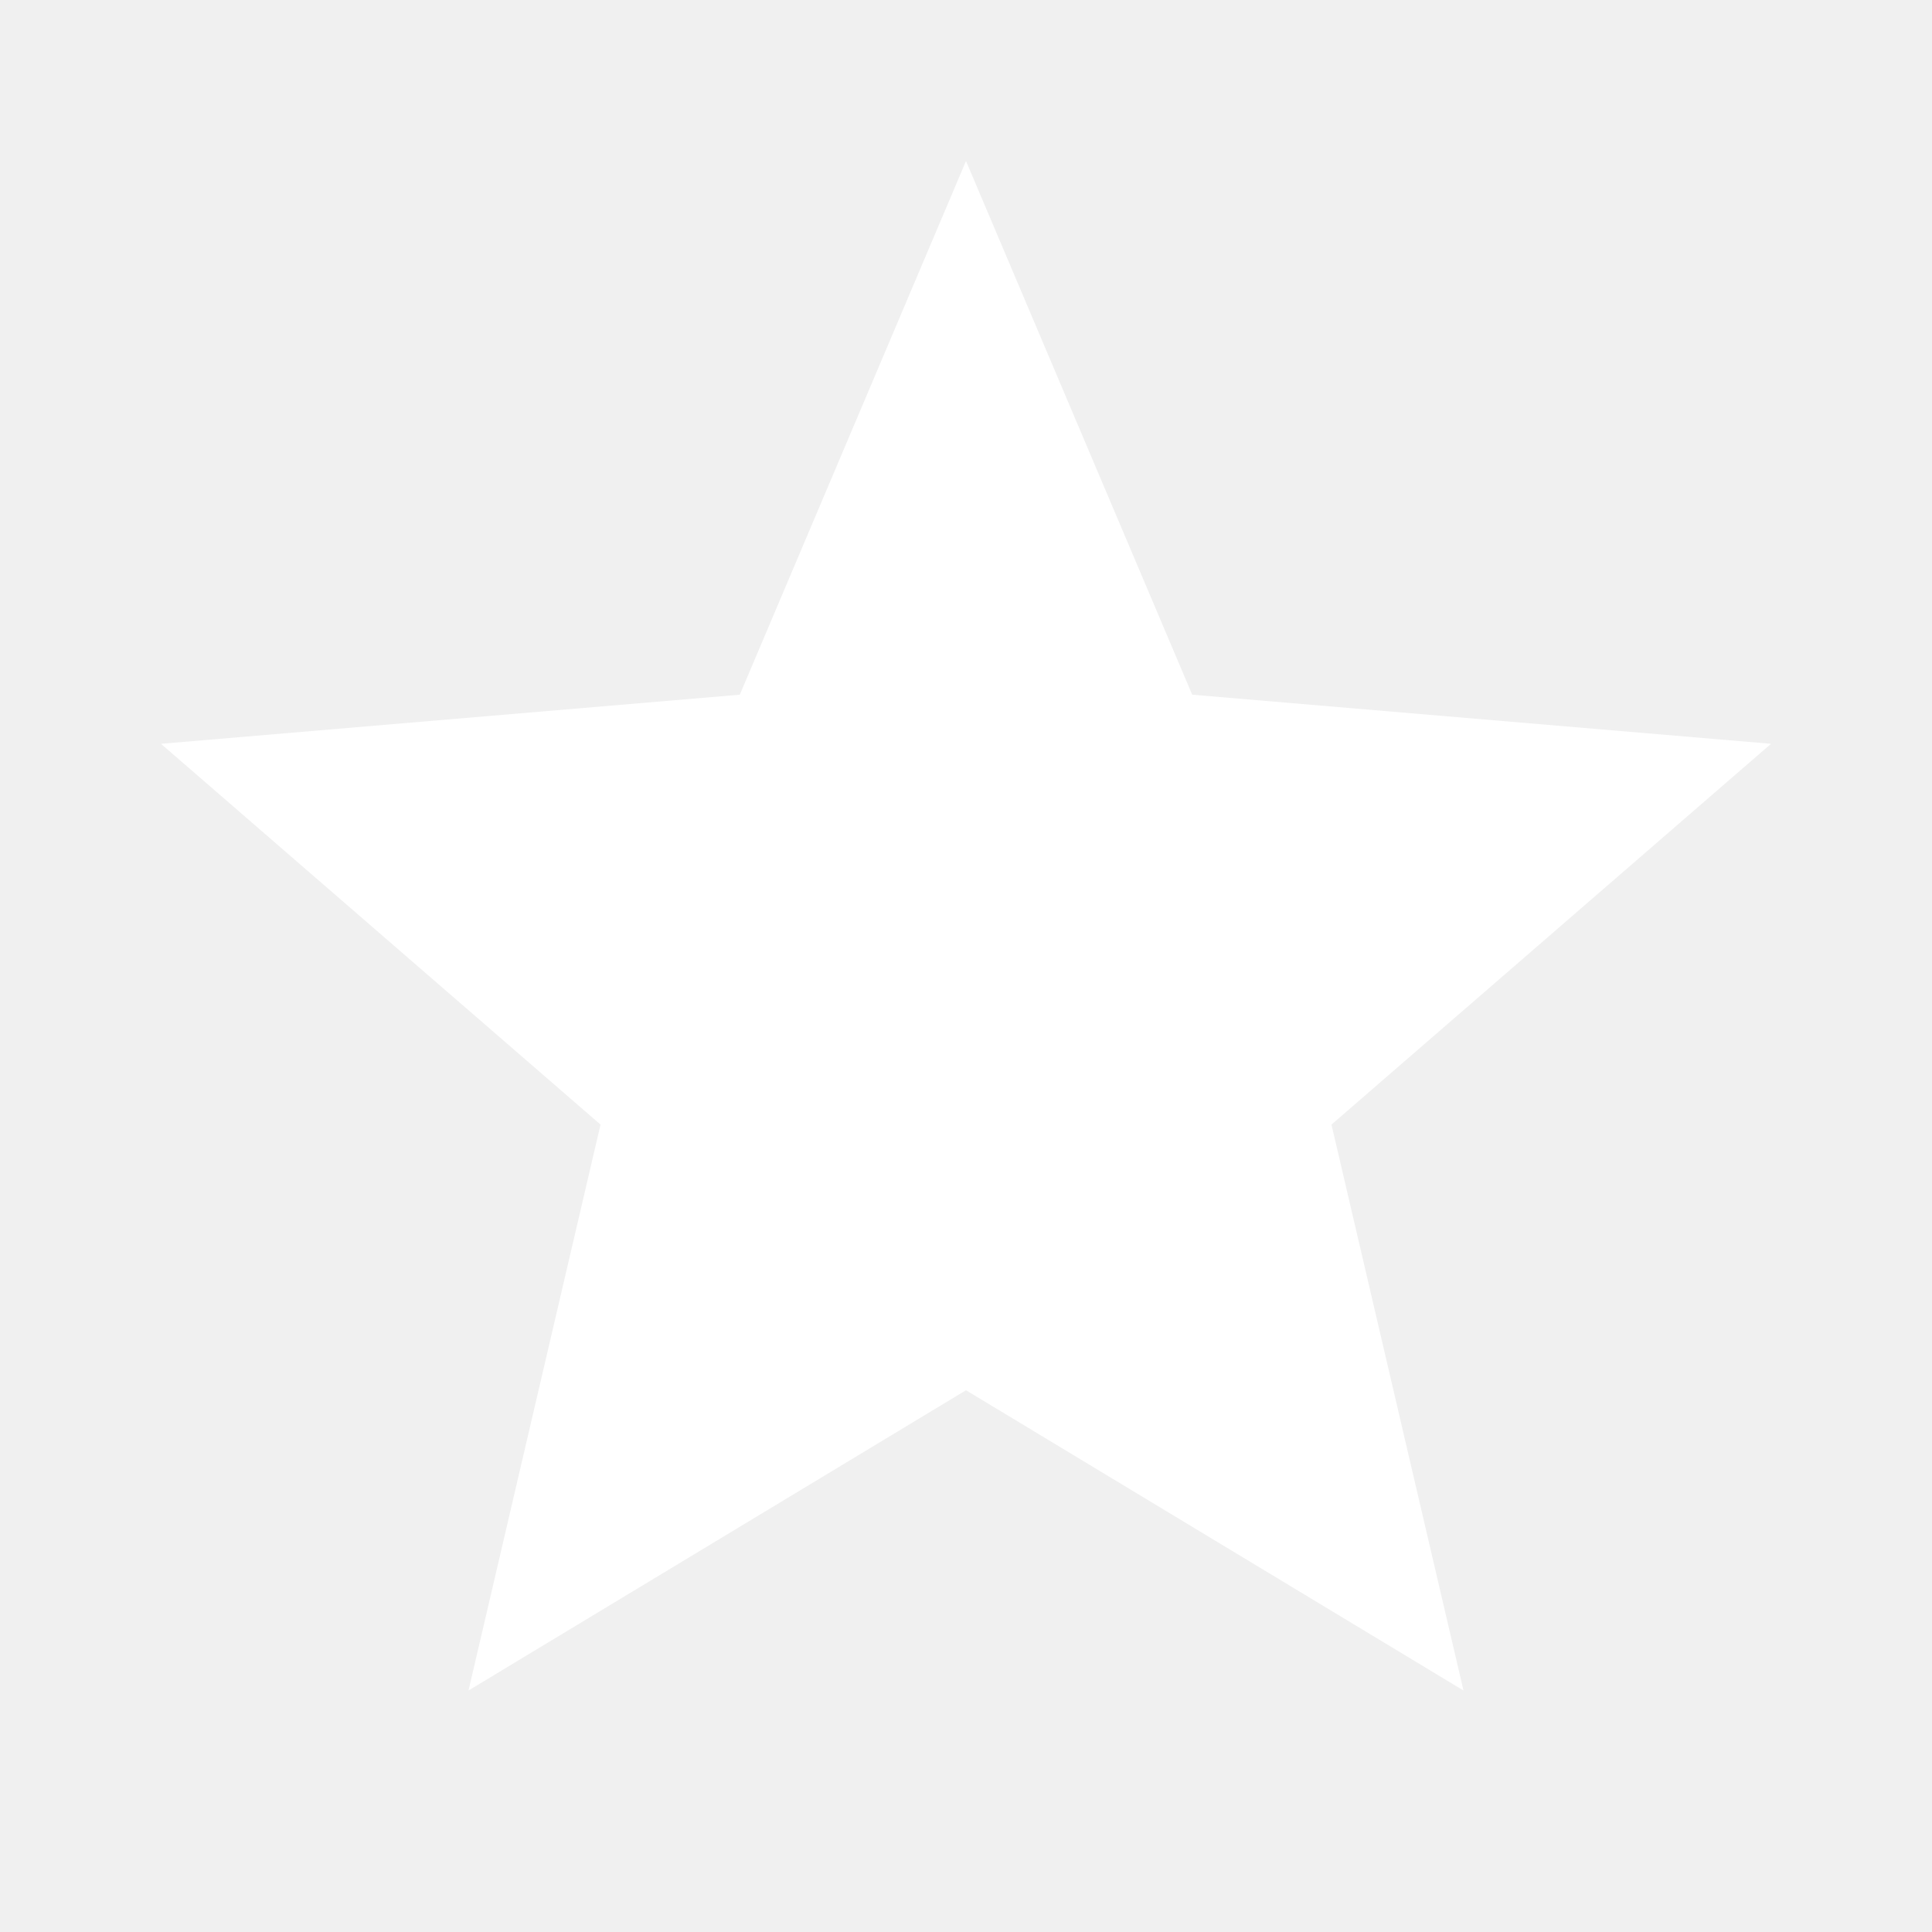
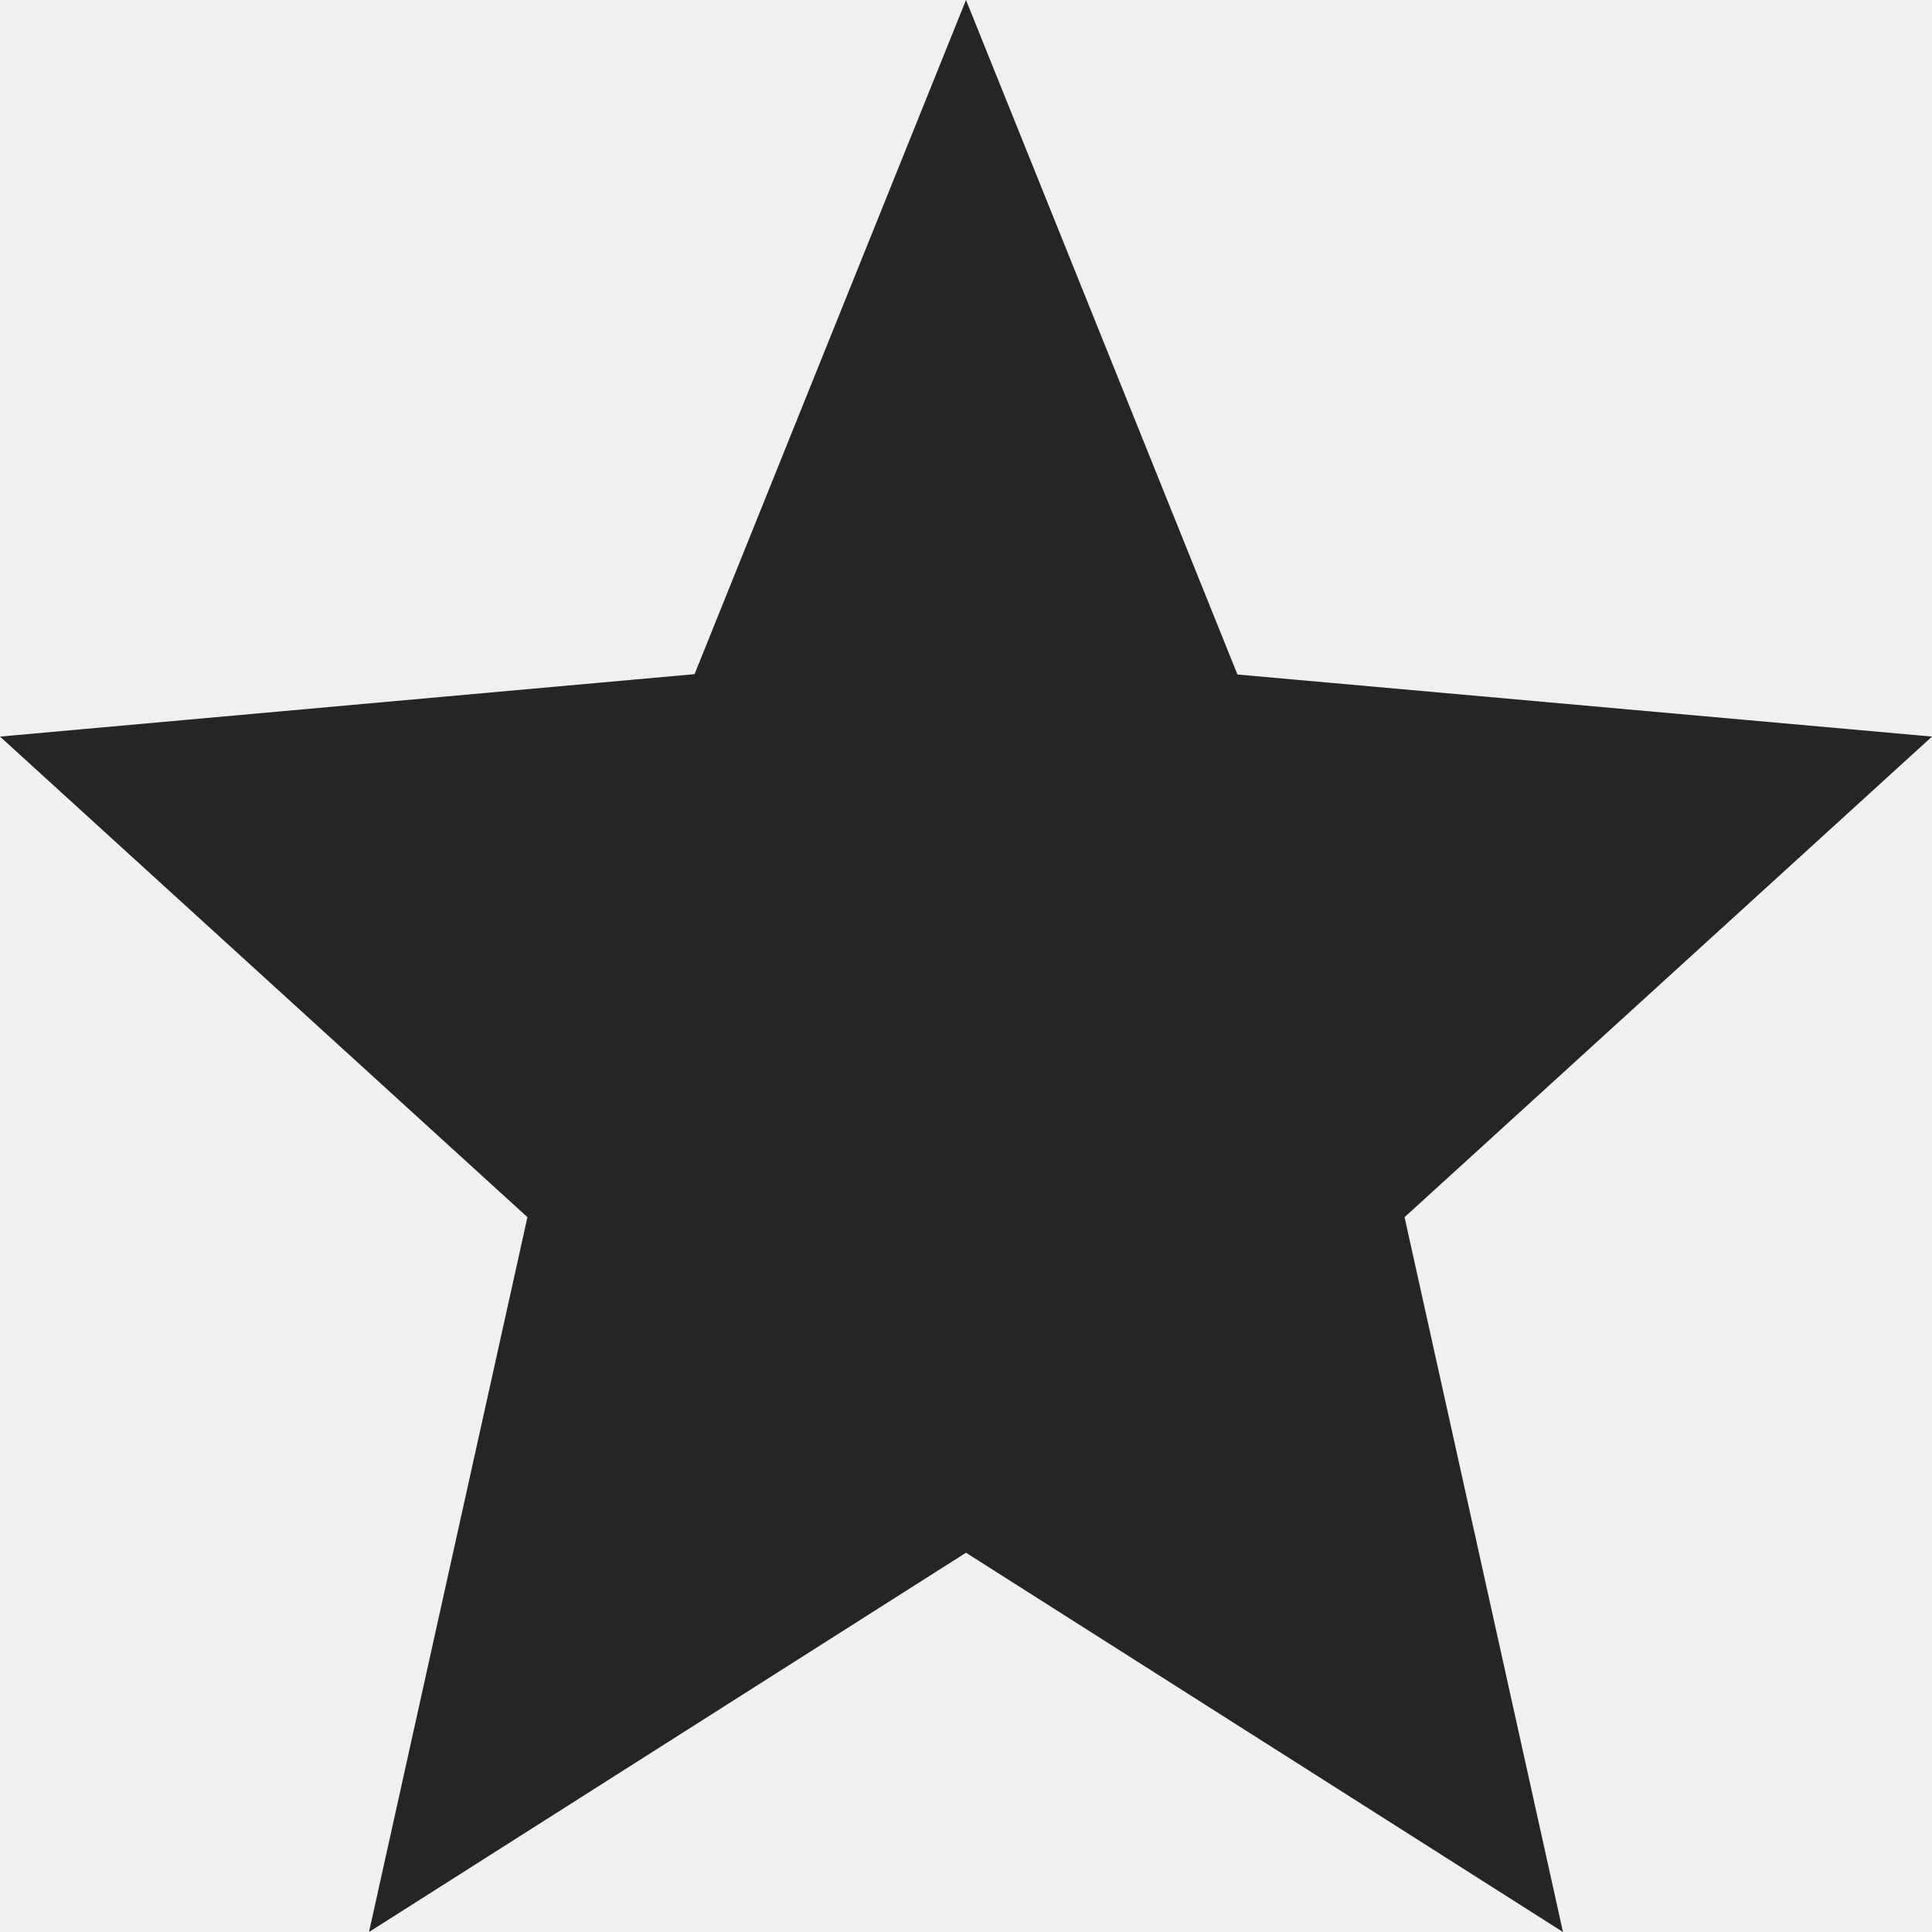
- <svg xmlns="http://www.w3.org/2000/svg" width="24" height="24" viewBox="0 0 24 24">
-   <g fill="none" class="nc-icon-wrapper">
-     <path d="M12 17.27L18.18 21l-1.64-7.03L22 9.24l-7.19-.61L12 2 9.19 8.63 2 9.24l5.46 4.73L5.82 21 12 17.27z" fill="#ffffff" />
+ <svg xmlns="http://www.w3.org/2000/svg" width="16" height="16" viewBox="0 0 16 16">
+   <g id="star" transform="translate(-2 -2)">
+     <path id="Path_16" data-name="Path 16" d="M10,14.859,14.944,18l-1.312-5.92L18,8.1l-5.752-.514L10,2,7.752,7.583,2,8.1,6.368,12.08,5.056,18Z" fill="#252525" />
  </g>
</svg>
